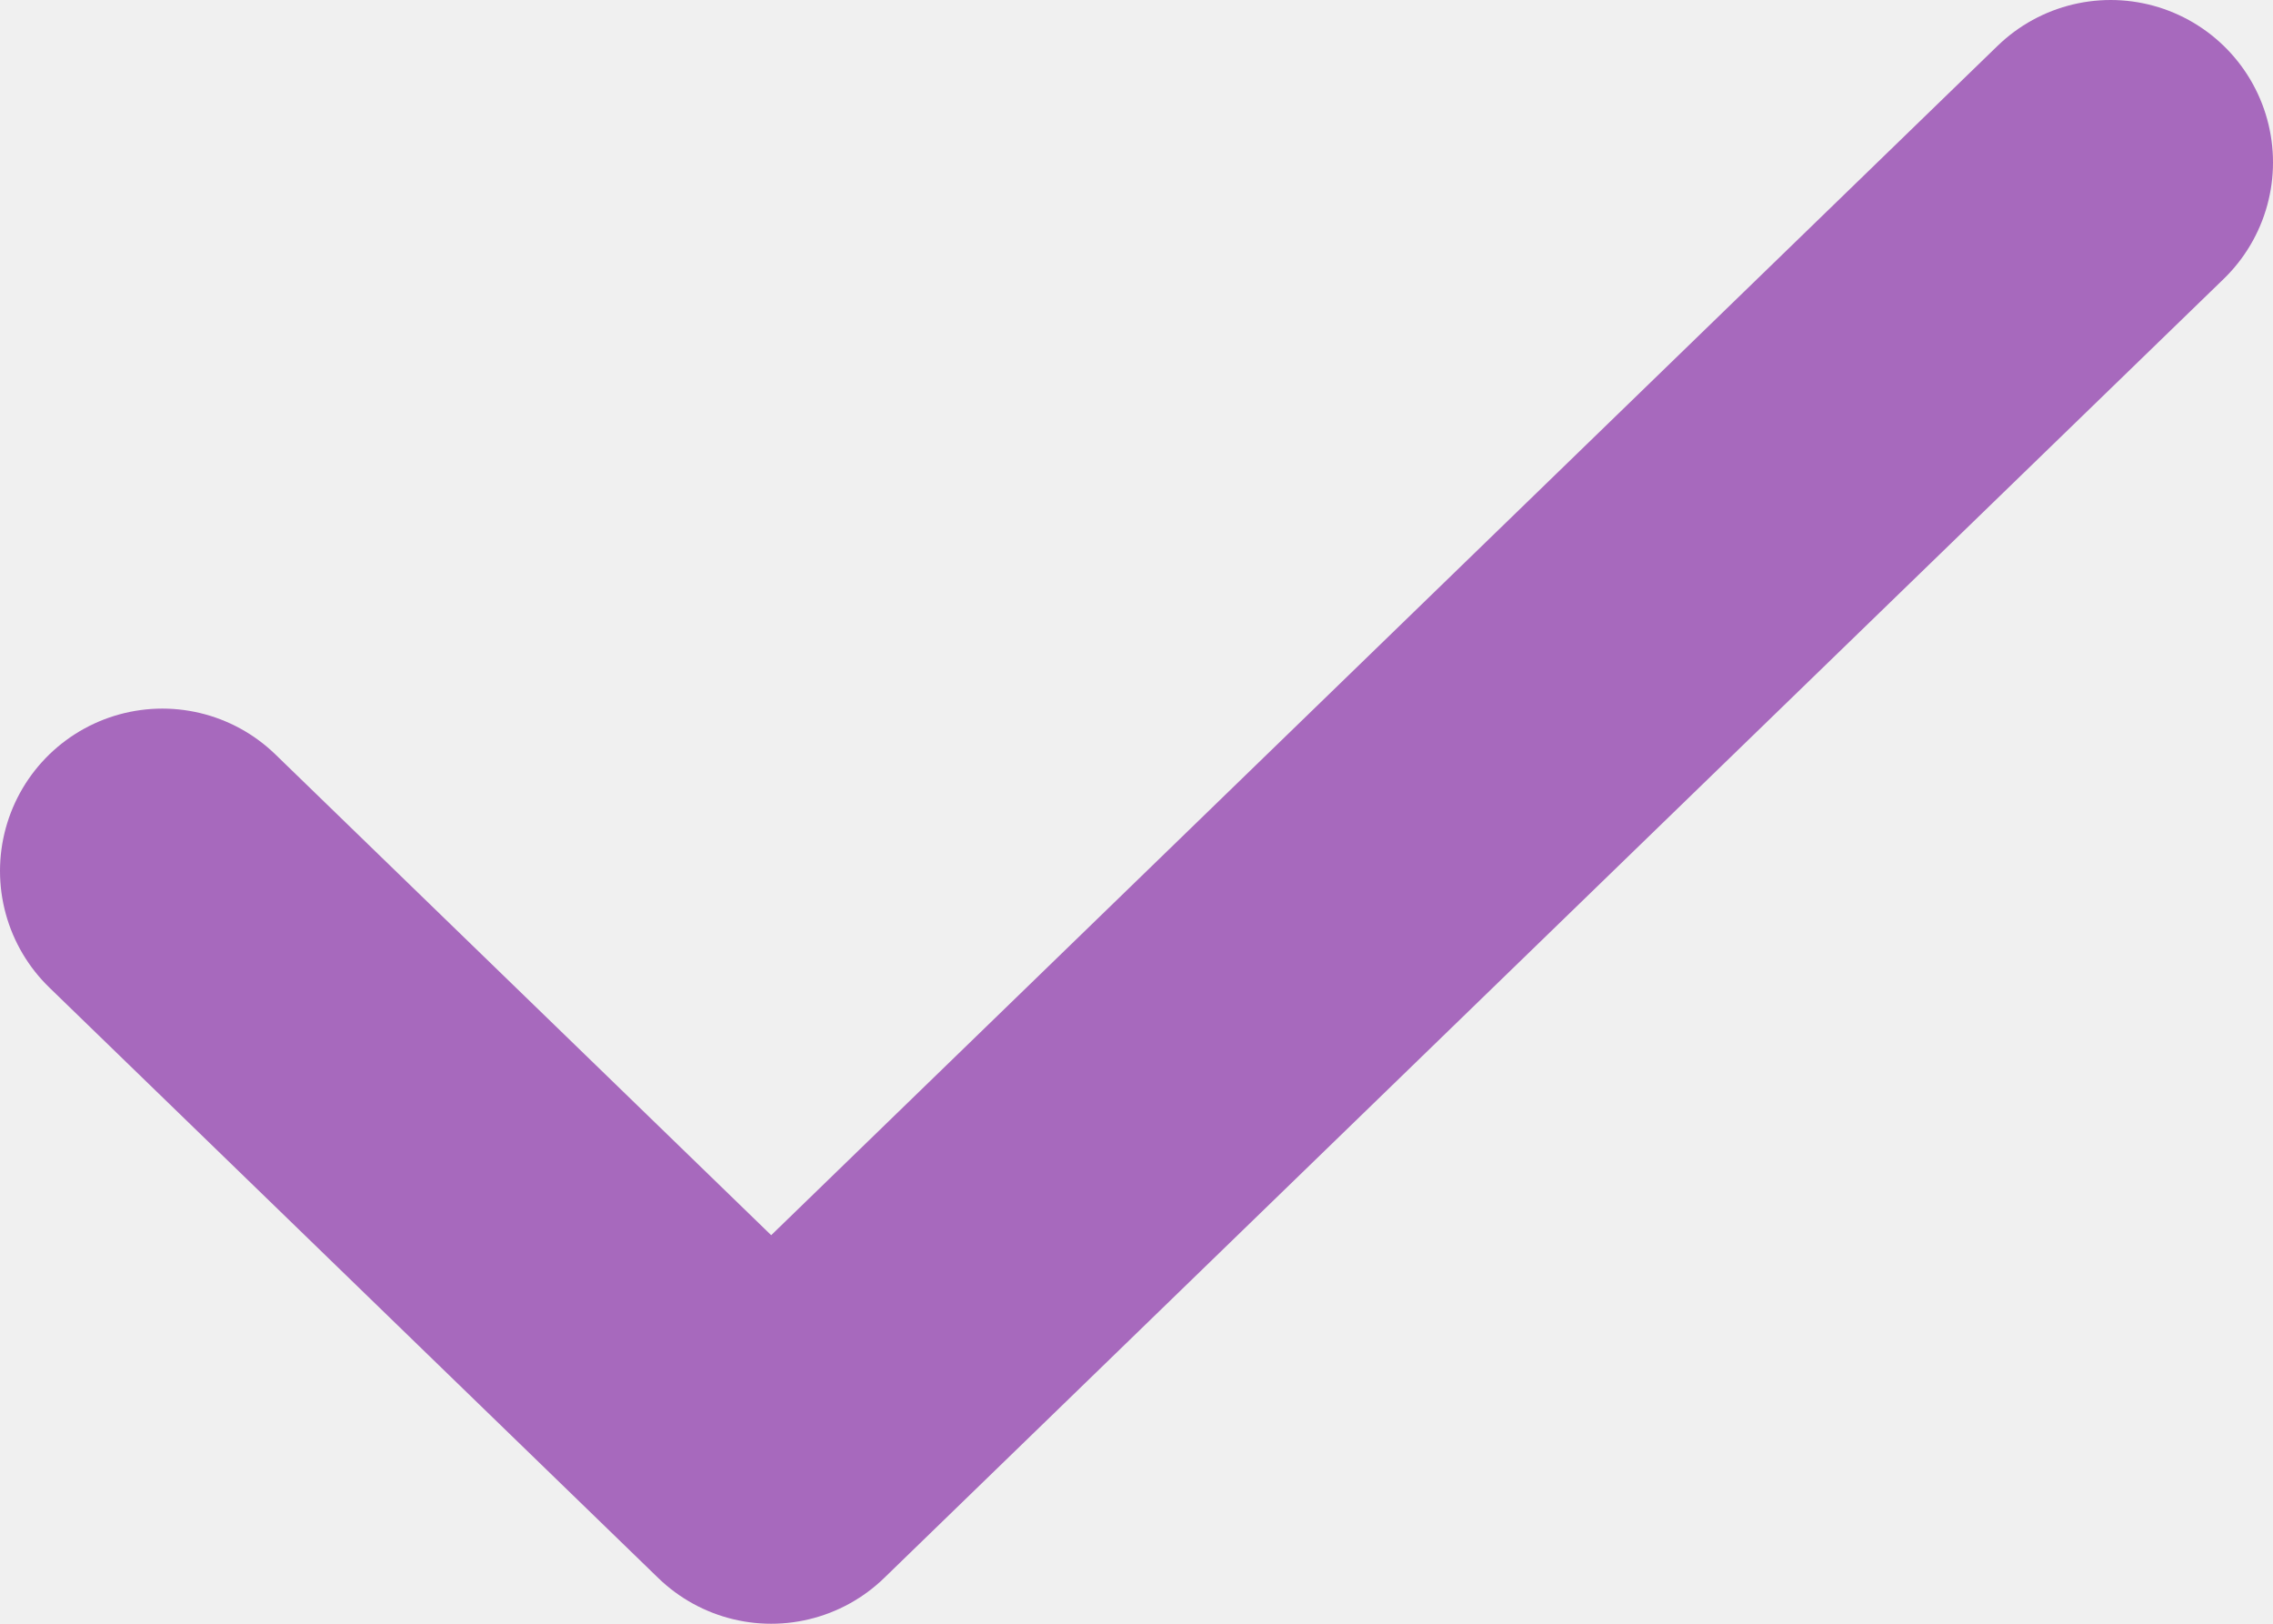
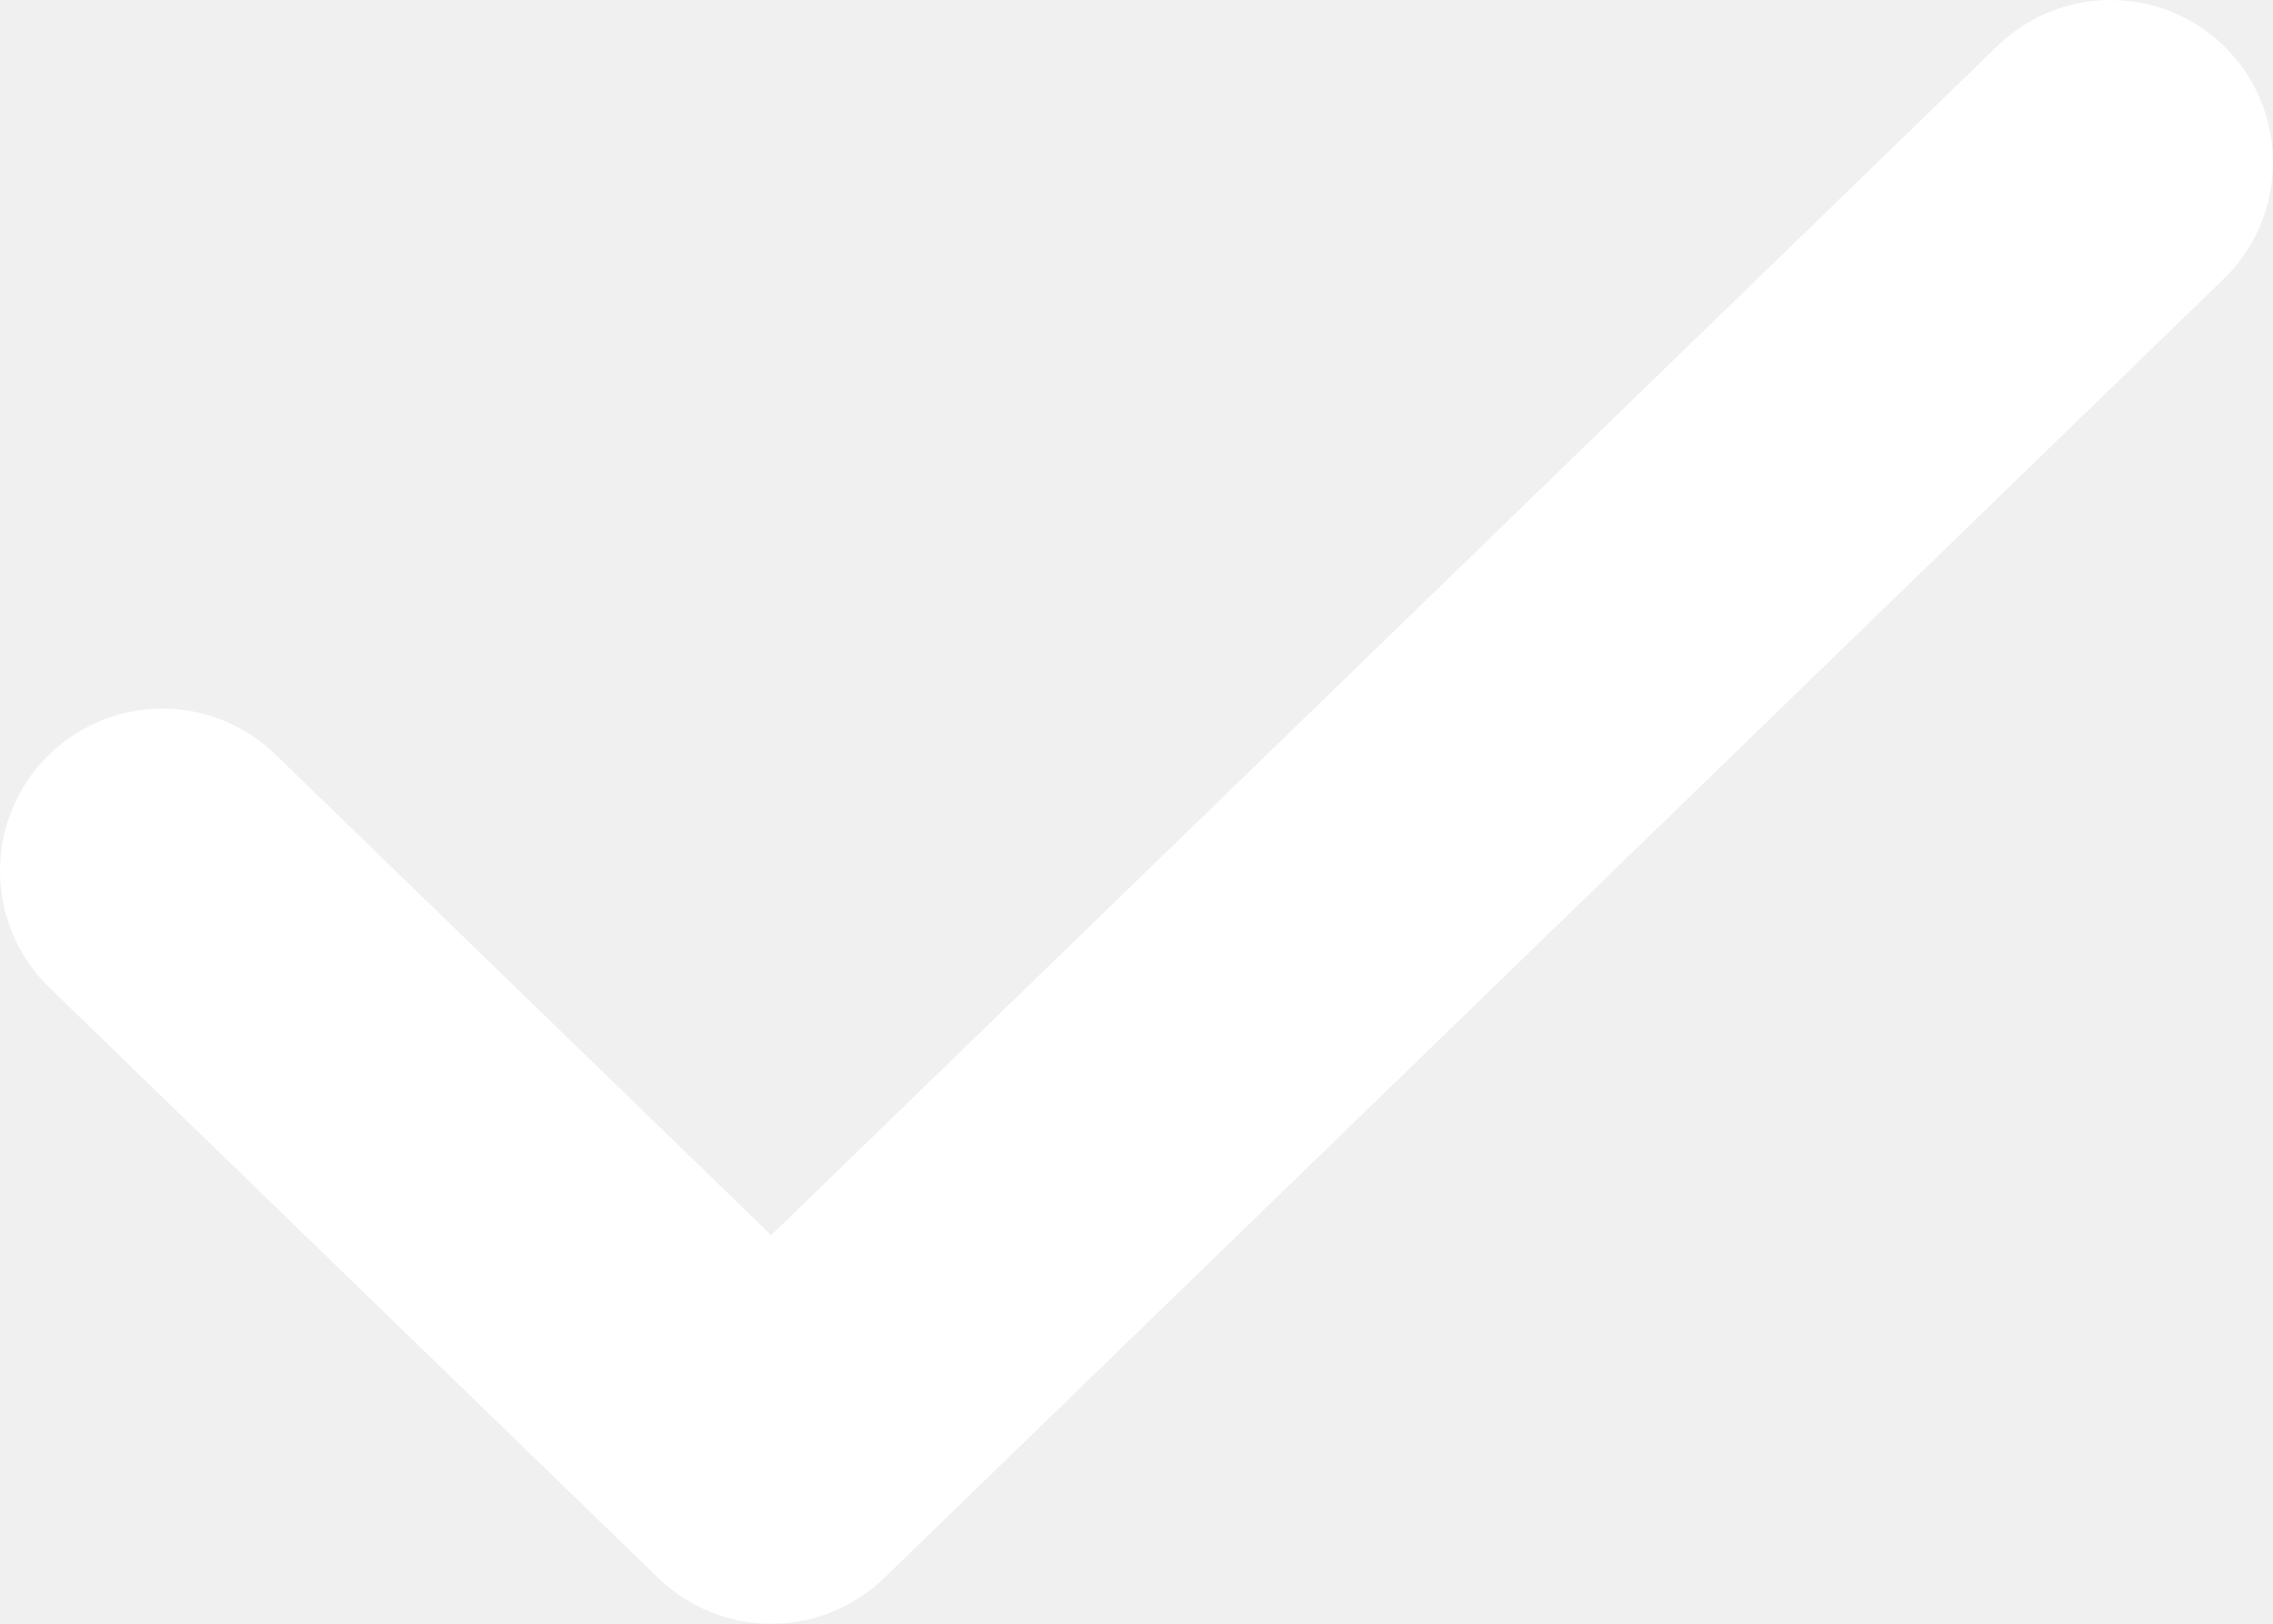
<svg xmlns="http://www.w3.org/2000/svg" width="14" height="10" viewBox="0 0 14 10" fill="none">
-   <path d="M12 0L3.75 8L0 4.364" transform="translate(1 1)" stroke="#A769BD" stroke-width="2" stroke-linecap="round" stroke-linejoin="round" />
+   <path d="M12 0L3.75 8L0 4.364" transform="translate(1 1)" stroke="#FFF" stroke-width="2" stroke-linecap="round" stroke-linejoin="round" />
</svg>
